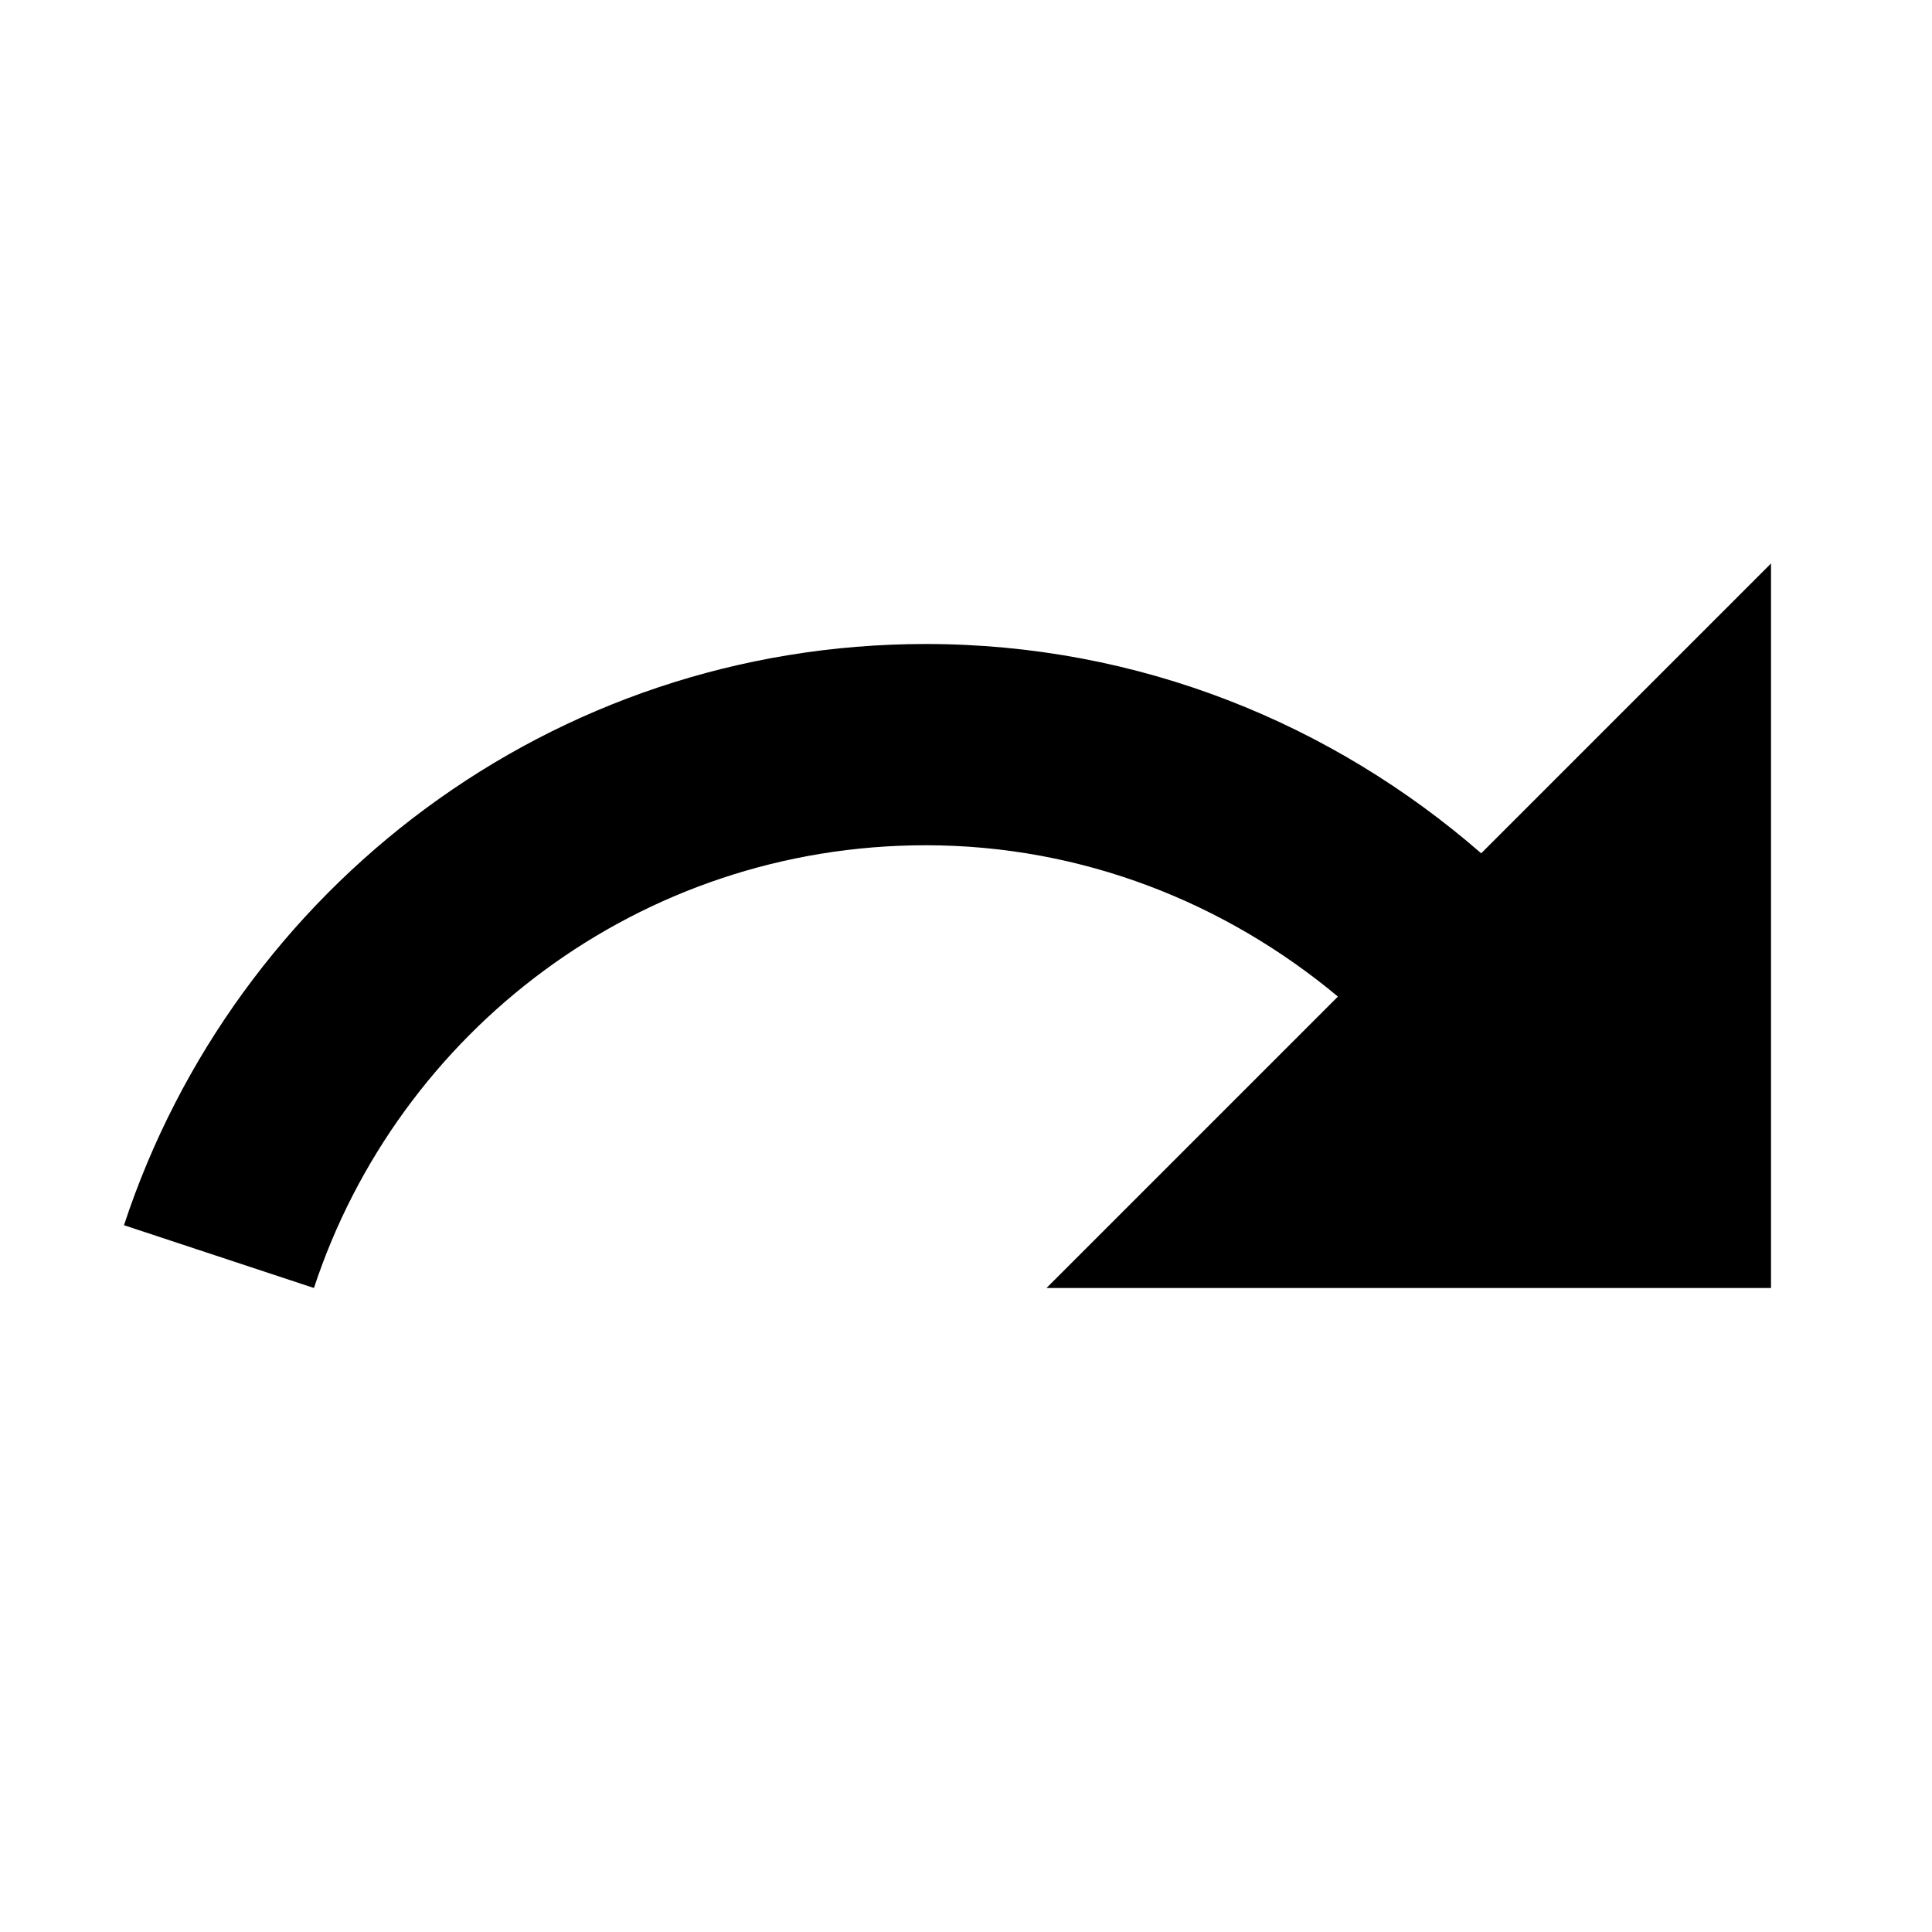
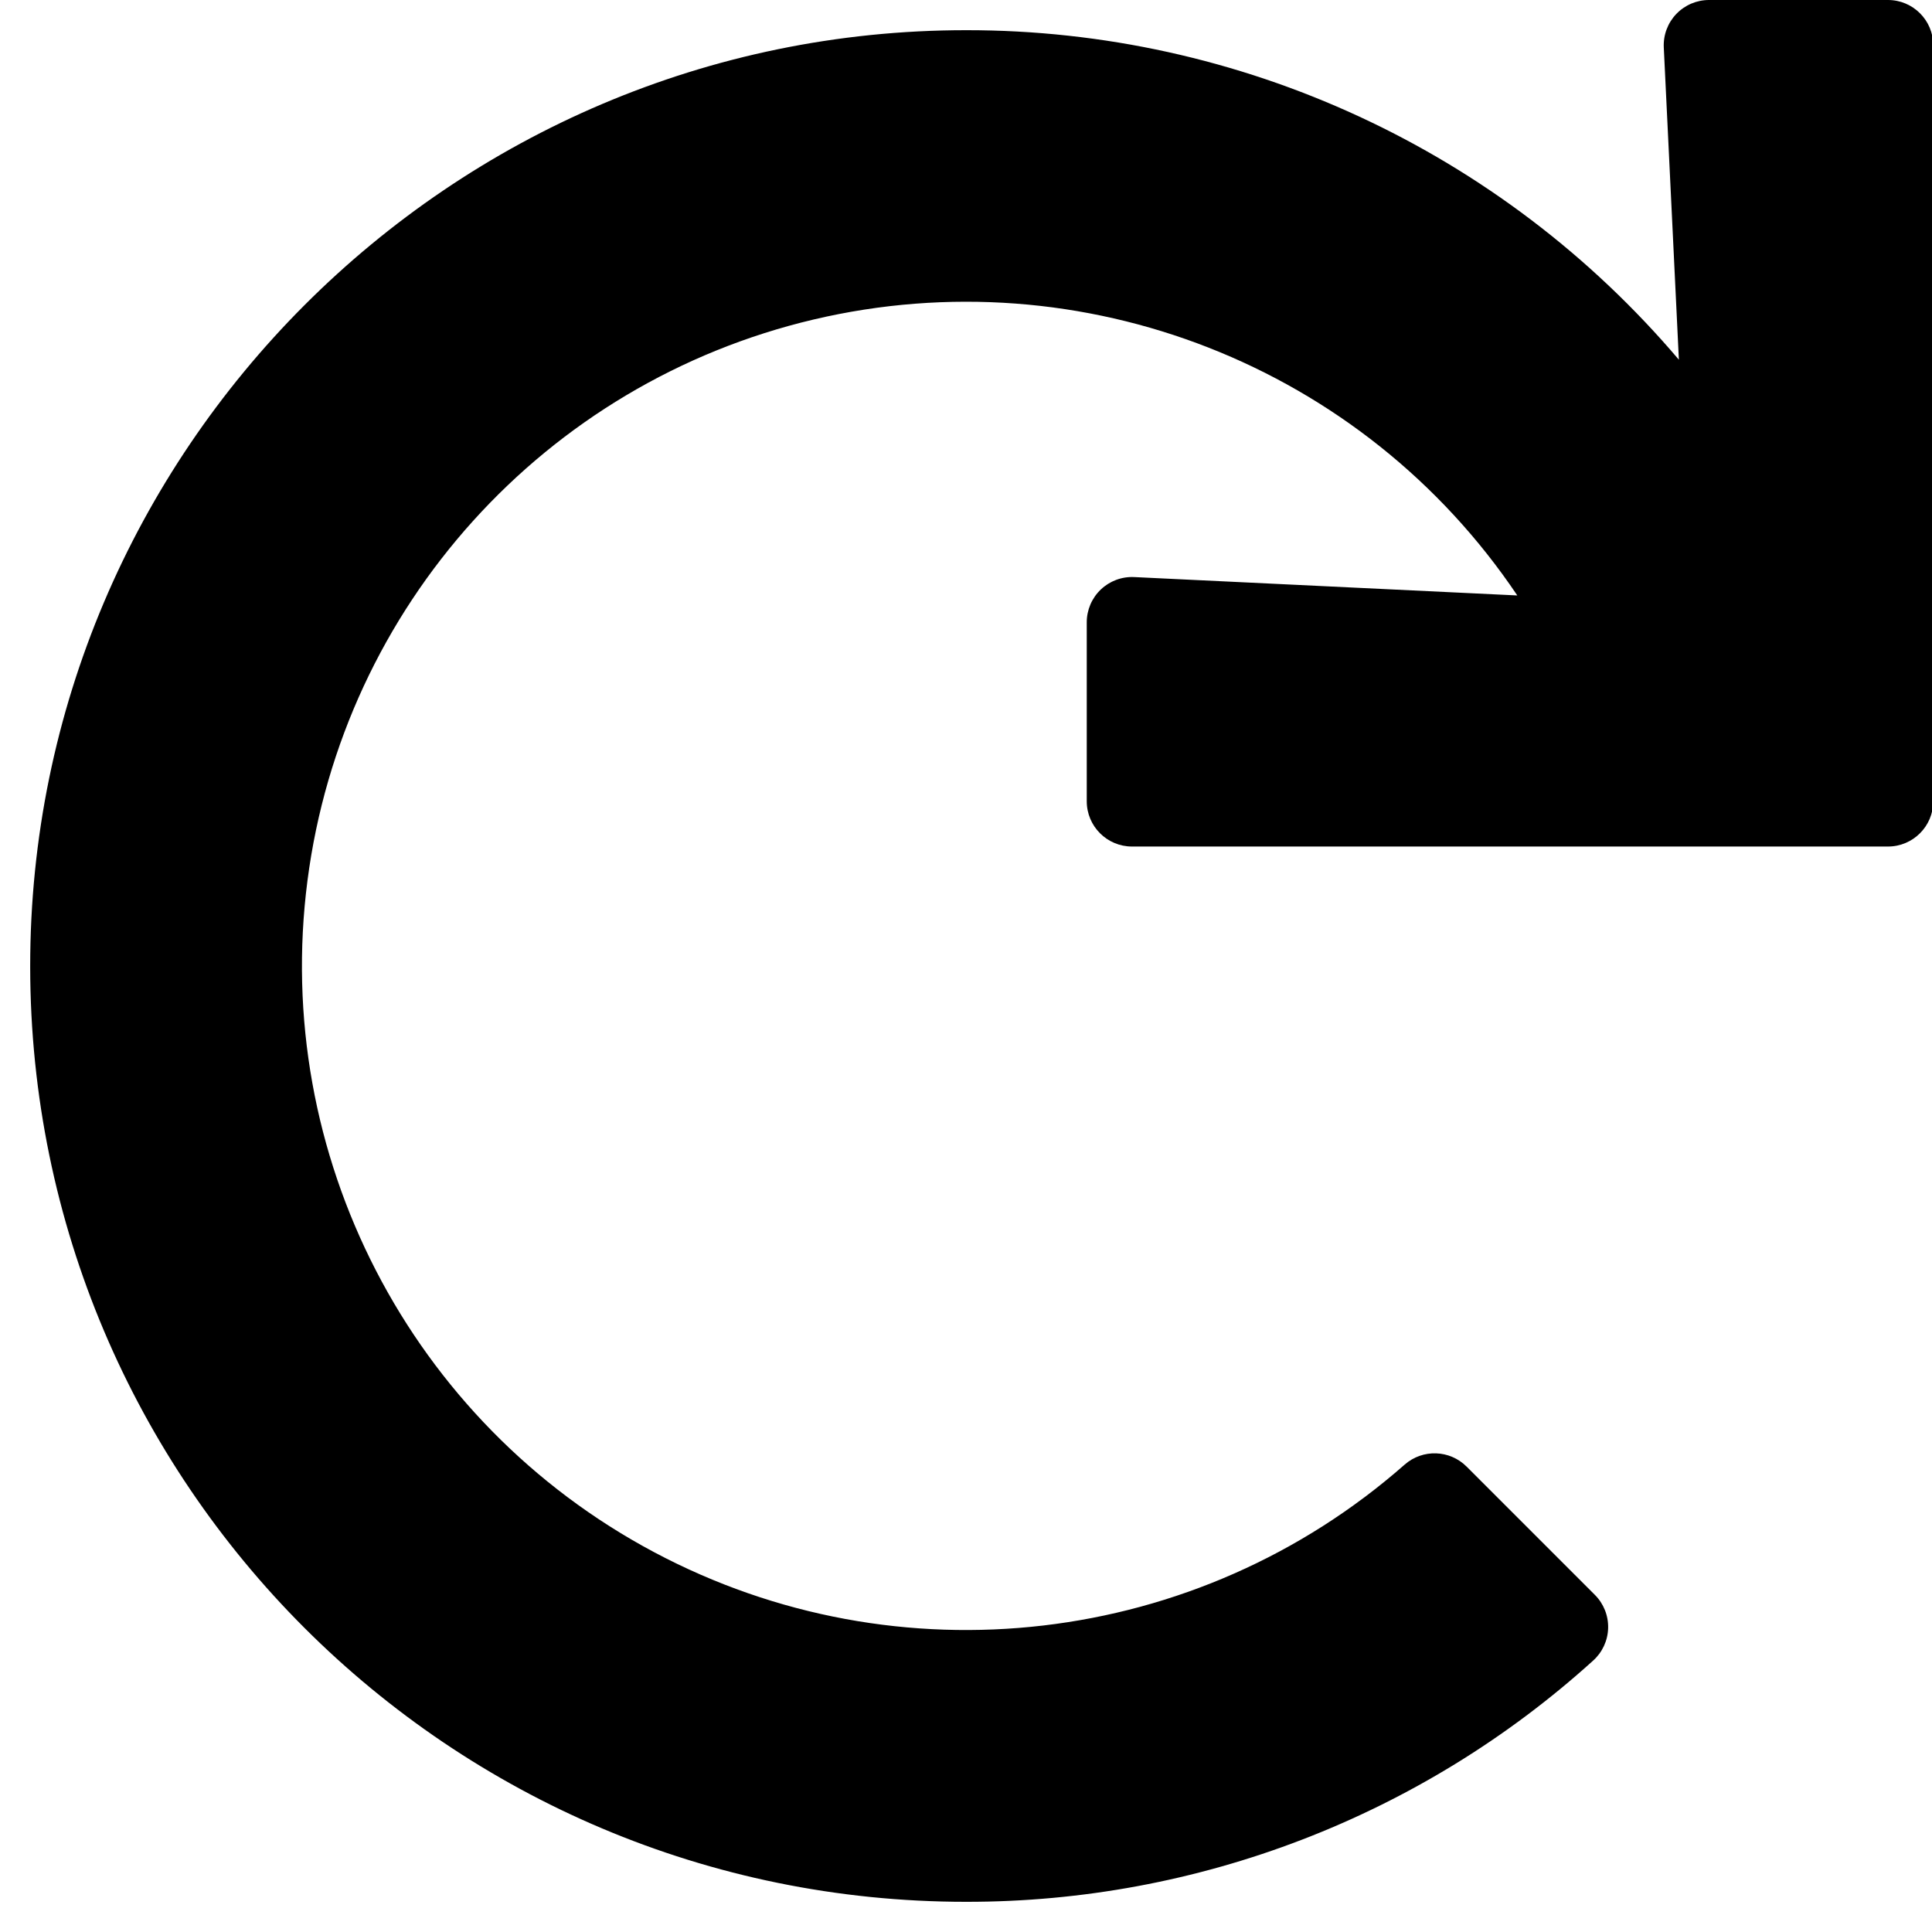
- <svg xmlns="http://www.w3.org/2000/svg" height="24" viewBox="0 0 24 24" width="24">
-   <path d="M0 0h24v24H0z" fill="none" />
-   <path d="M18.4 10.6C16.55 8.99 14.15 8 11.5 8c-4.65 0-8.58 3.03-9.96 7.22L3.9 16c1.05-3.19 4.05-5.5 7.6-5.5 1.95 0 3.73.72 5.12 1.88L13 16h9V7l-3.6 3.6z" />
+ <svg xmlns="http://www.w3.org/2000/svg" aria-hidden="true" focusable="false" data-prefix="fas" data-icon="redo" role="img" height="24" width="24" viewBox="0 0 512 512">
+   <path fill="currentColor" d="M500.33 0h-47.41a12 12 0 0 0-12 12.57l4 82.76A247.42 247.42 0 0 0 256 8C119.34 8 7.9 119.53 8 256.19 8.1 393.07 119.1 504 256 504a247.1 247.1 0 0 0 166.18-63.91 12 12 0 0 0 .48-17.43l-34-34a12 12 0 0 0-16.38-.55A176 176 0 1 1 402.1 157.8l-101.53-4.87a12 12 0 0 0-12.57 12v47.41a12 12 0 0 0 12 12h200.33a12 12 0 0 0 12-12V12a12 12 0 0 0-12-12z" />
</svg>
